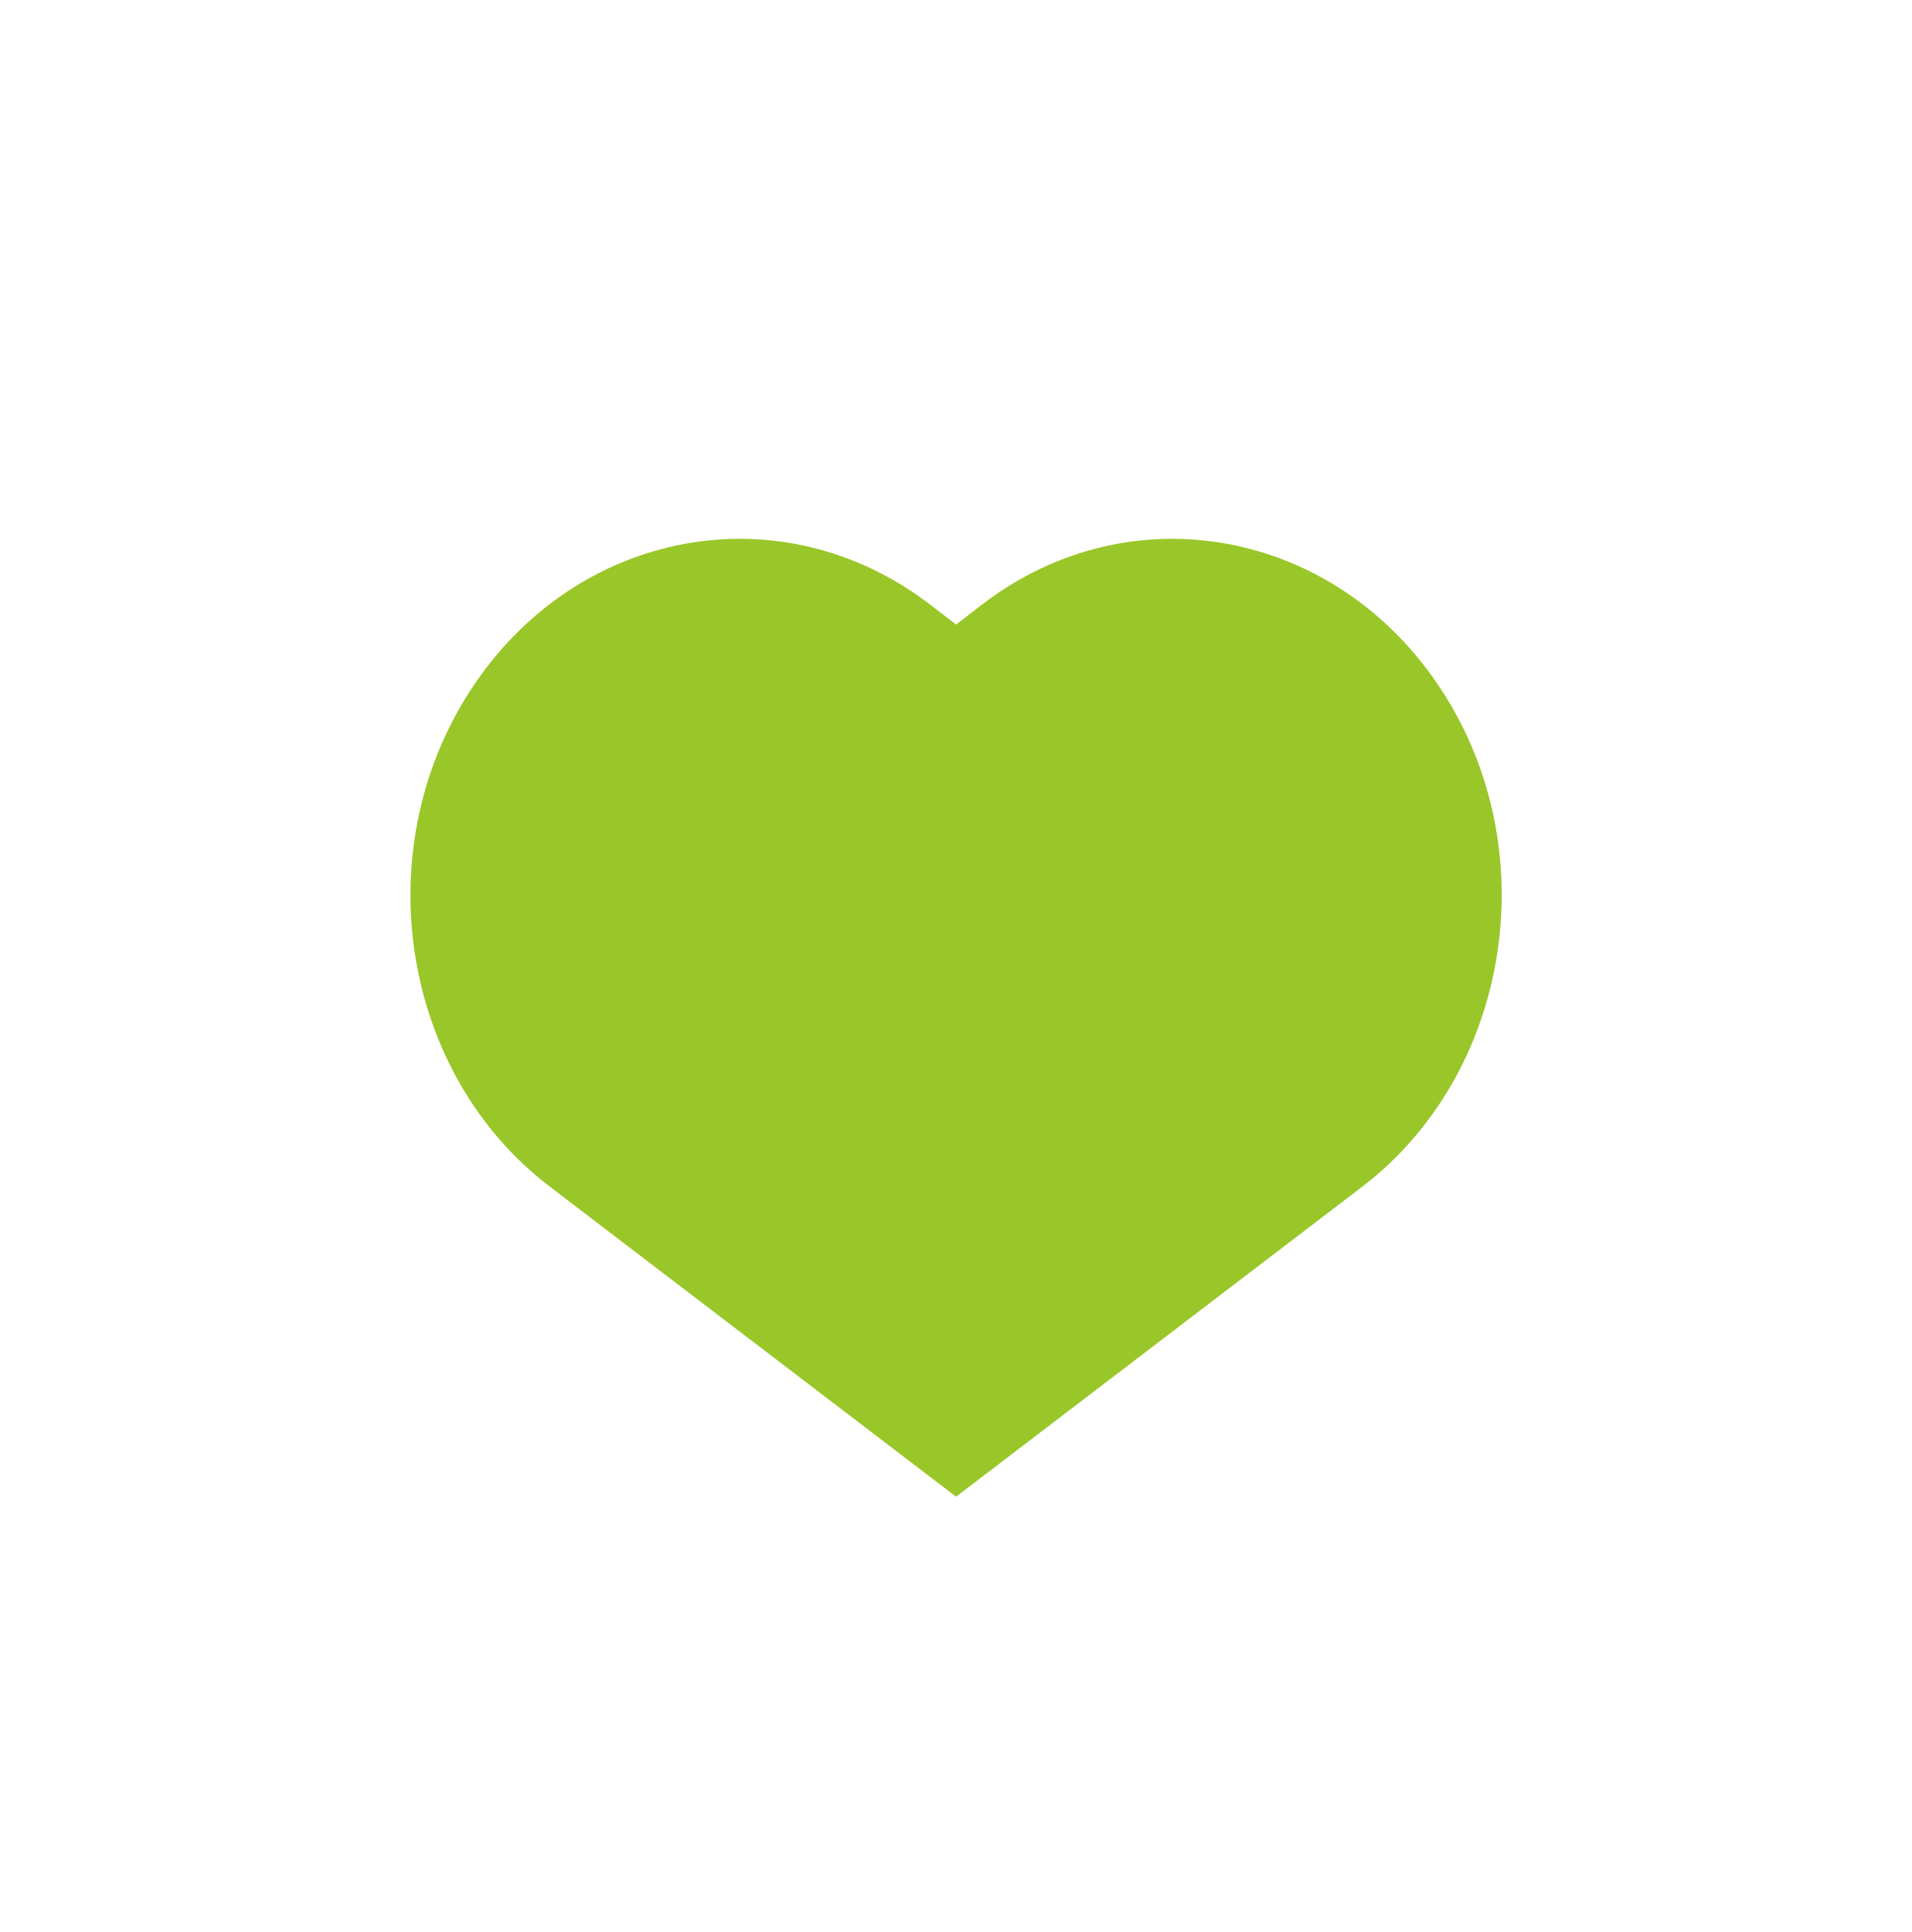
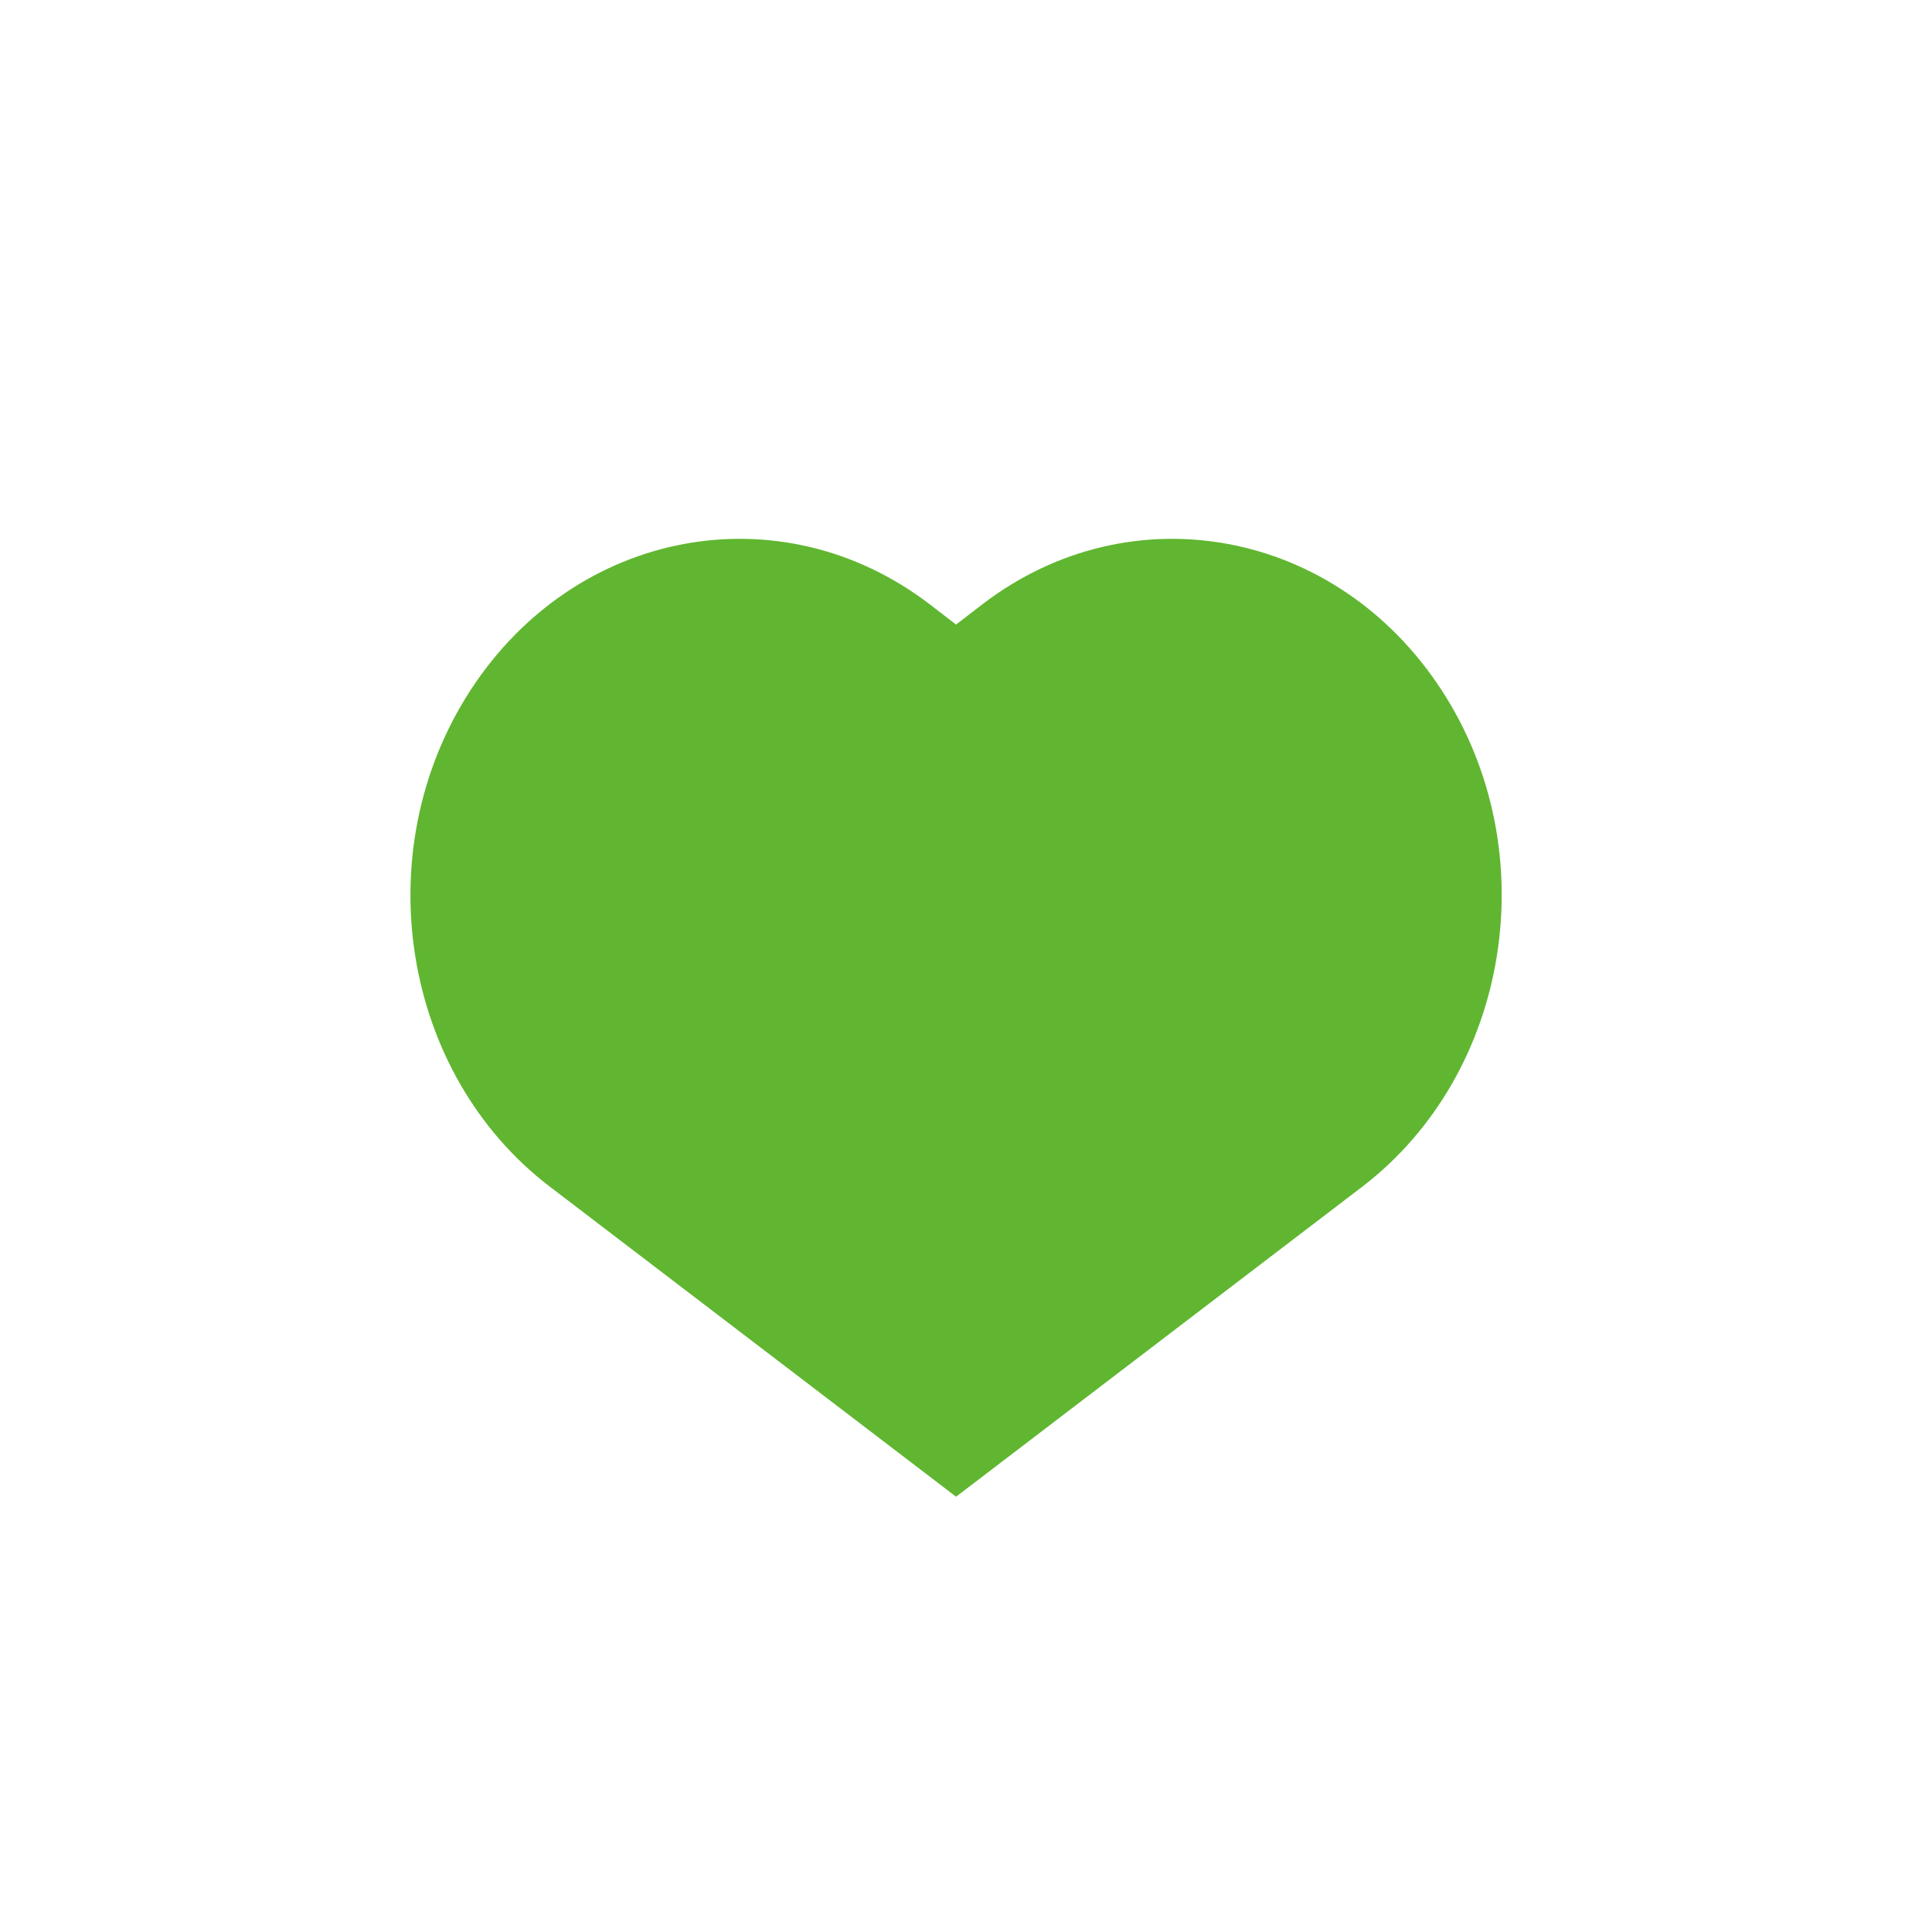
- <svg xmlns="http://www.w3.org/2000/svg" version="1.1" id="레이어_1" x="0px" y="0px" viewBox="0 0 37.37 37.77" style="enable-background:new 0 0 37.37 37.77;" xml:space="preserve" fill="#99C729">
+ <svg xmlns="http://www.w3.org/2000/svg" version="1.1" id="레이어_1" x="0px" y="0px" viewBox="0 0 37.37 37.77" style="enable-background:new 0 0 37.37 37.77;" xml:space="preserve" fill="#60B630">
  <g>
    <g>
      <g>
        <path class="st4" d="M28.18,13.49c-2.05-3.15-6.07-3.9-8.97-1.68l-0.52,0.4l-0.52-0.4c-2.91-2.22-6.92-1.47-8.97,1.68     c-2.05,3.15-1.35,7.5,1.55,9.71l7.94,6.06l7.94-6.06C29.53,20.98,30.23,16.63,28.18,13.49z" />
      </g>
    </g>
  </g>
</svg>
